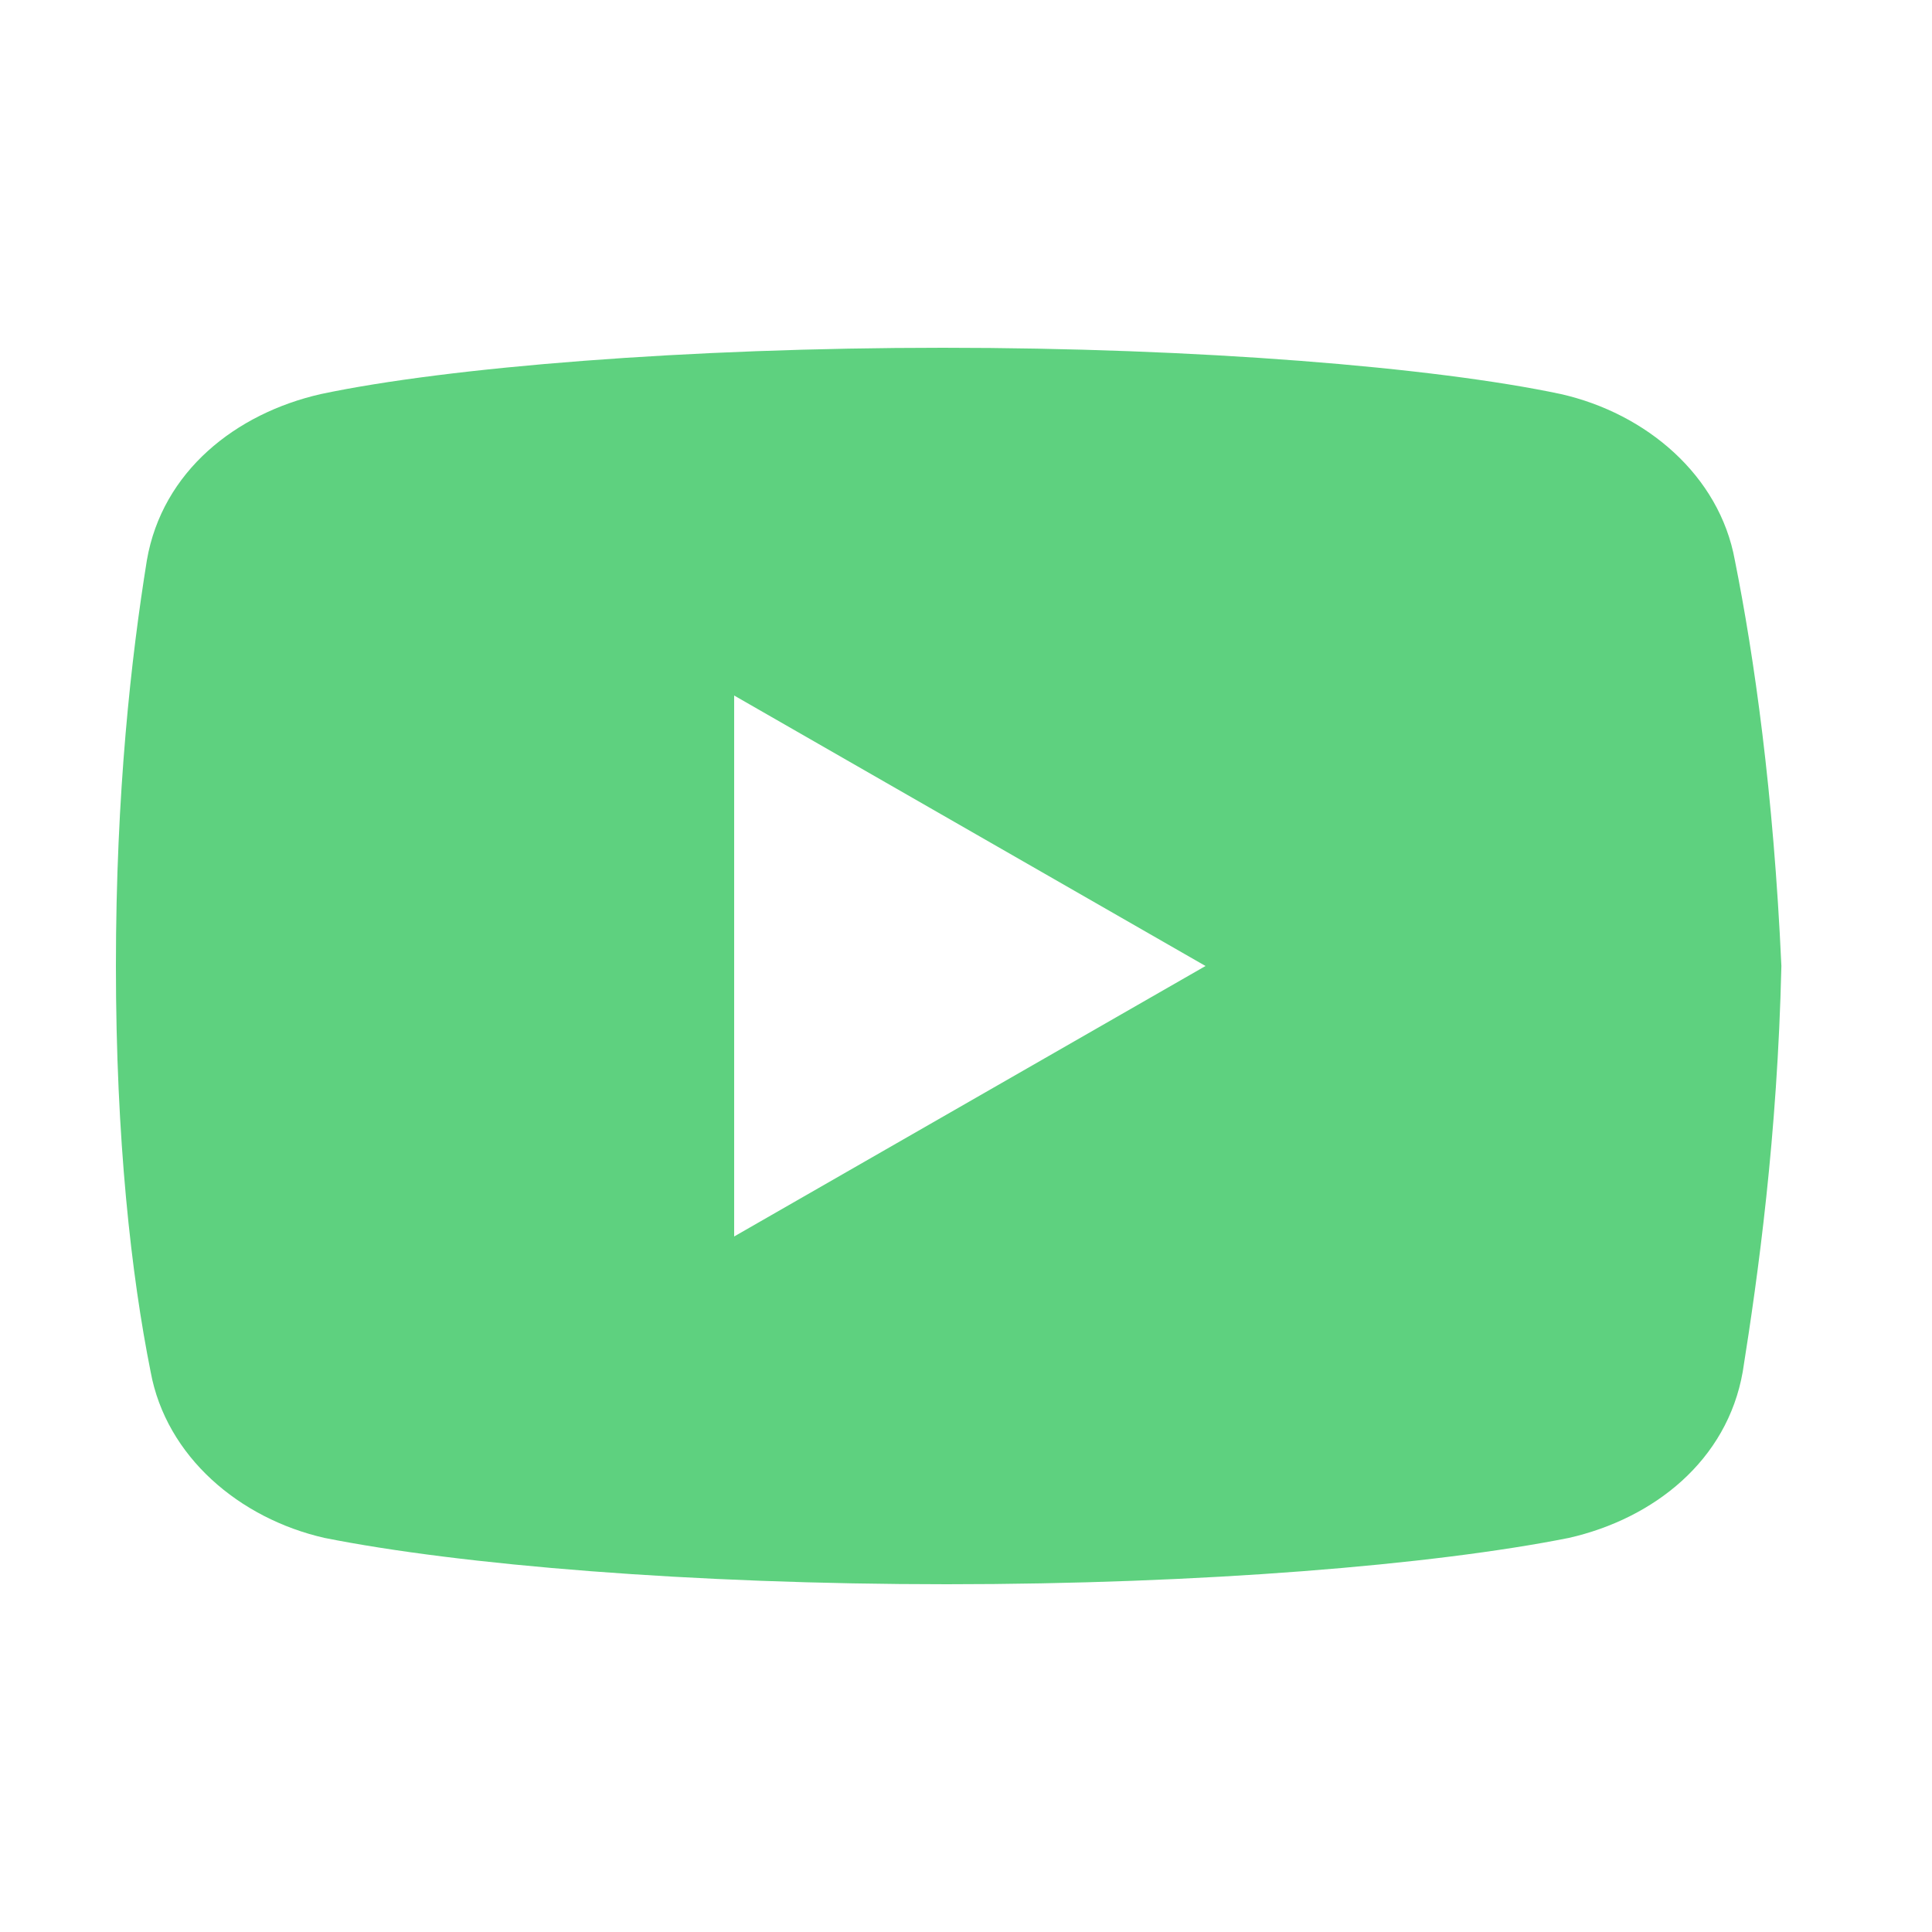
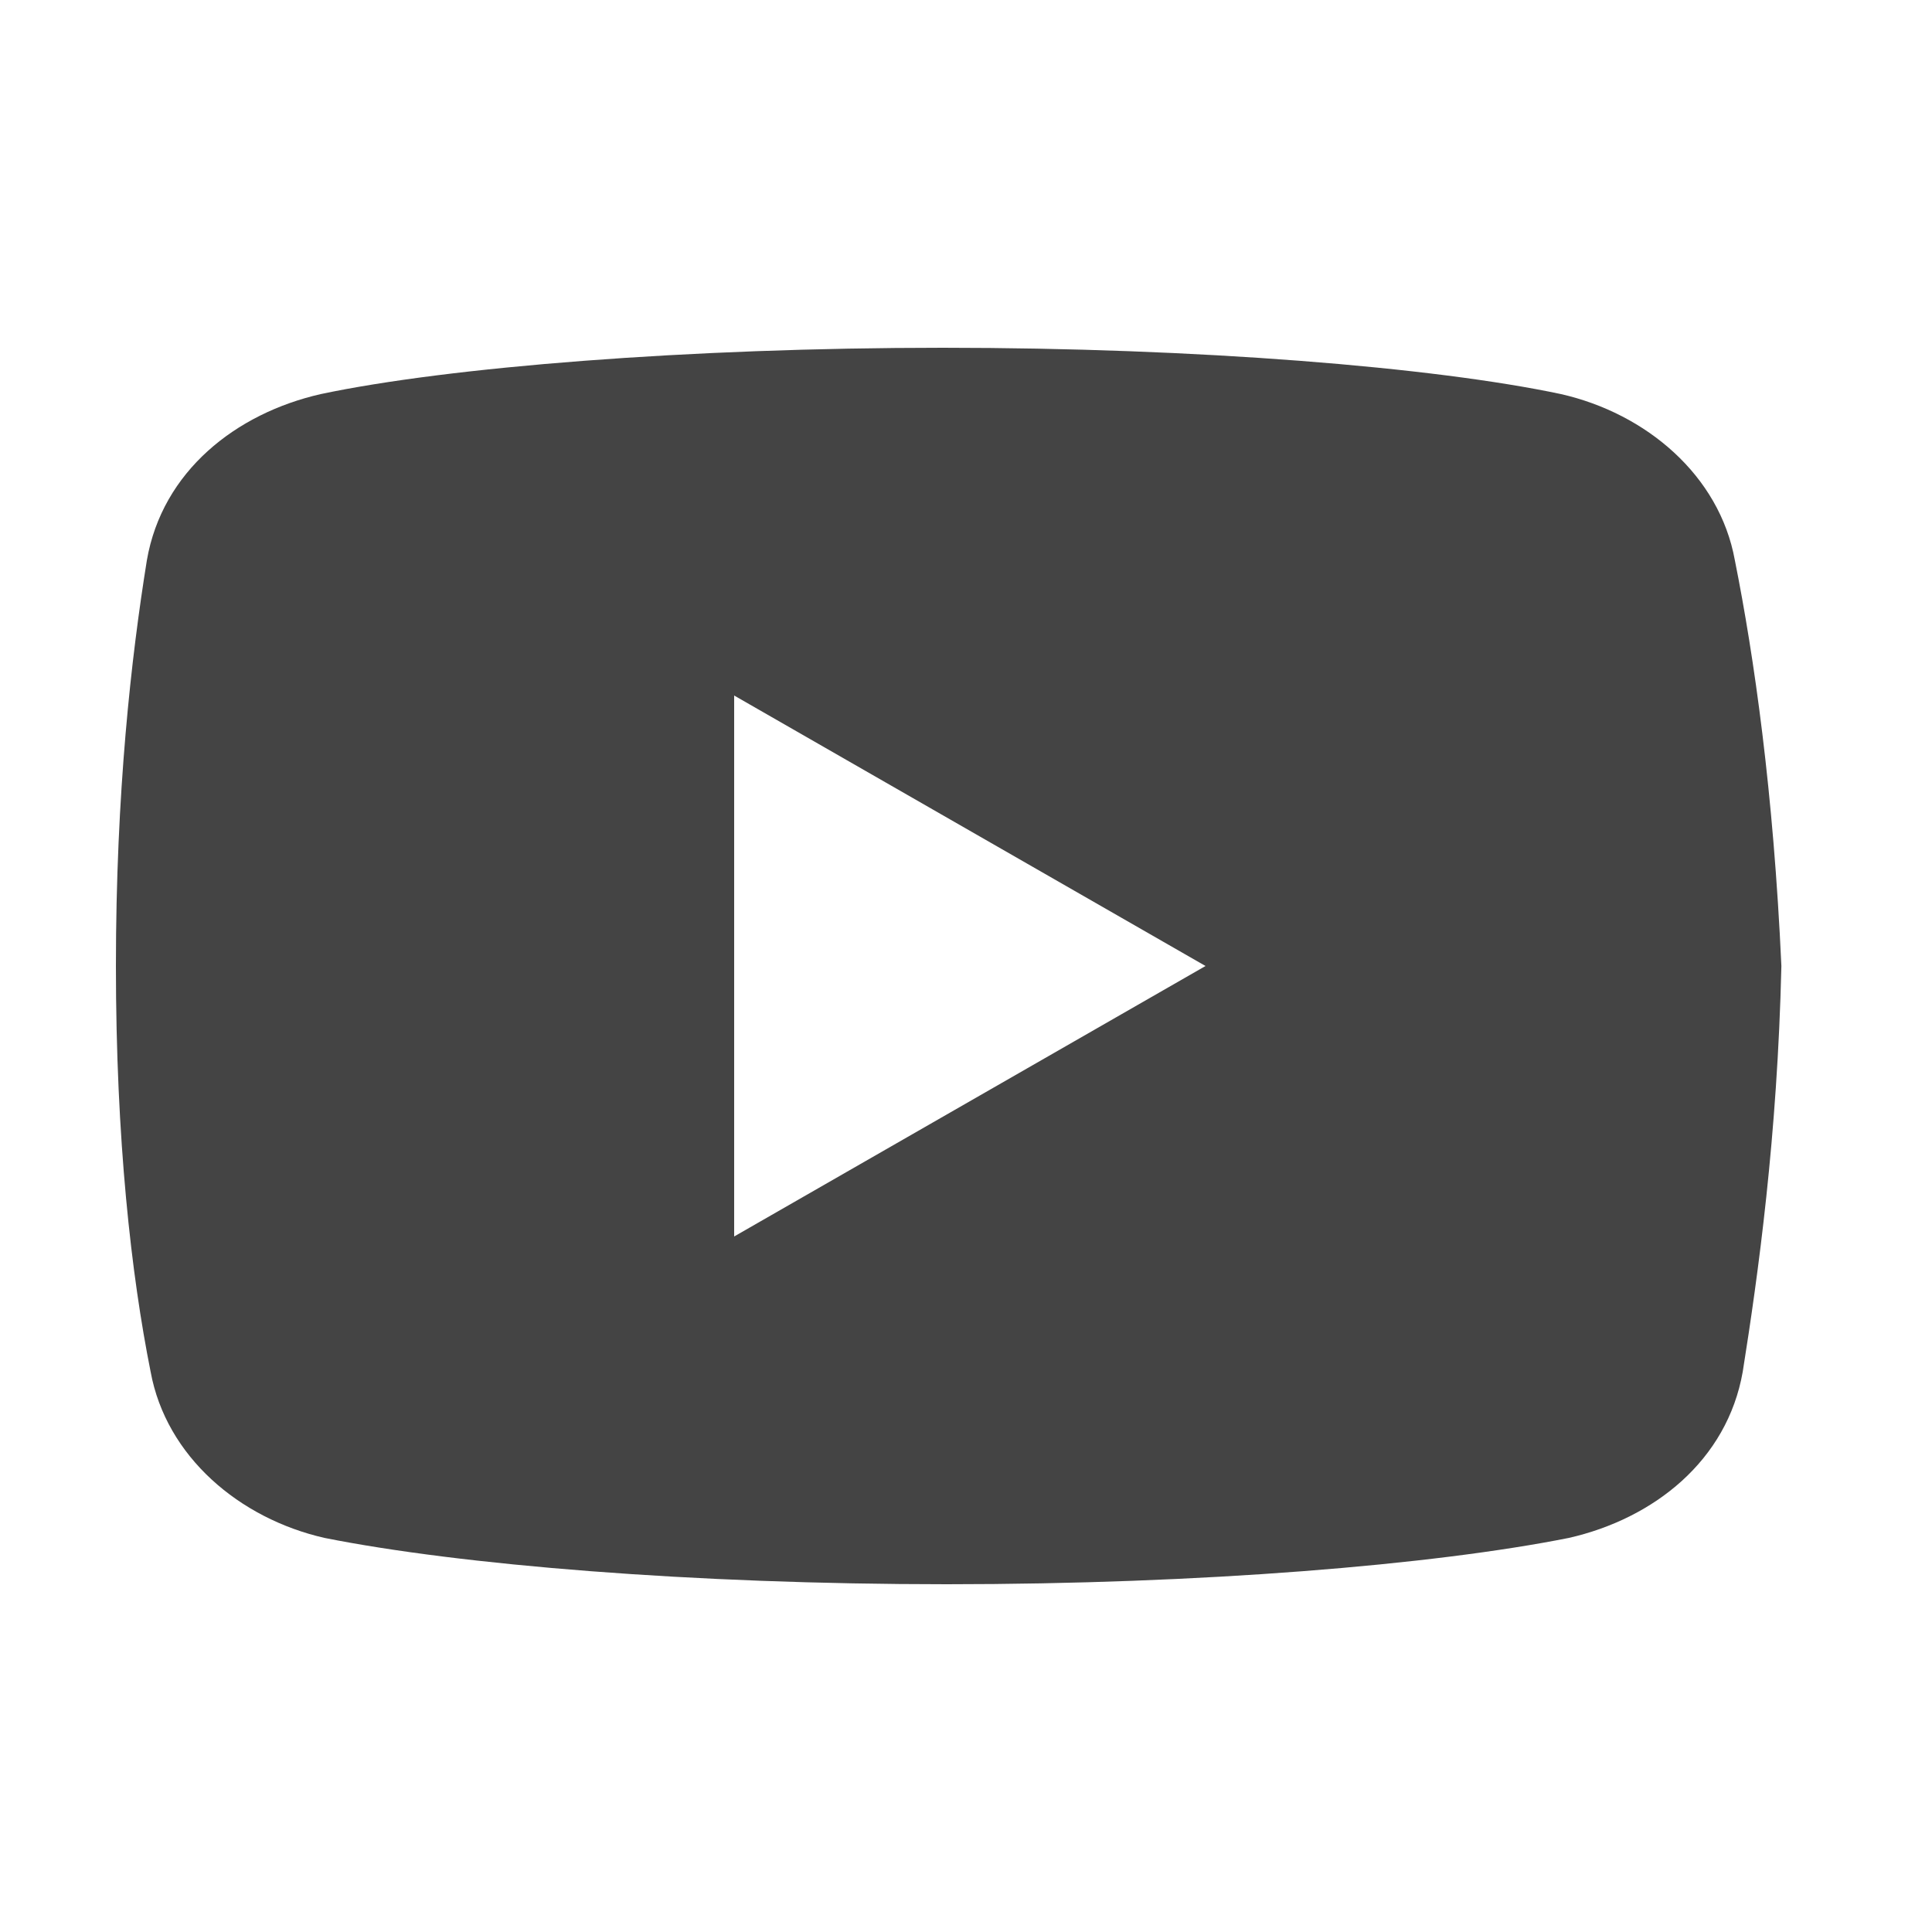
- <svg xmlns="http://www.w3.org/2000/svg" viewBox="0 0 50 50" width="50px" height="50px" fill="#5ed17f">
+ <svg xmlns="http://www.w3.org/2000/svg" viewBox="0 0 50 50" width="50px" height="50px" fill="#444">
  <path d="M 44.898 14.5 C 44.5 12.301 42.602 10.699 40.398 10.199 C 37.102 9.5 31 9 24.398 9 C 17.801 9 11.602 9.5 8.301 10.199 C 6.102 10.699 4.199 12.199 3.801 14.5 C 3.398 17 3 20.5 3 25 C 3 29.5 3.398 33 3.898 35.5 C 4.301 37.699 6.199 39.301 8.398 39.801 C 11.898 40.5 17.898 41 24.5 41 C 31.102 41 37.102 40.5 40.602 39.801 C 42.801 39.301 44.699 37.801 45.102 35.5 C 45.5 33 46 29.398 46.102 25 C 45.898 20.5 45.398 17 44.898 14.5 Z M 19 32 L 19 18 L 31.199 25 Z" />
</svg>
